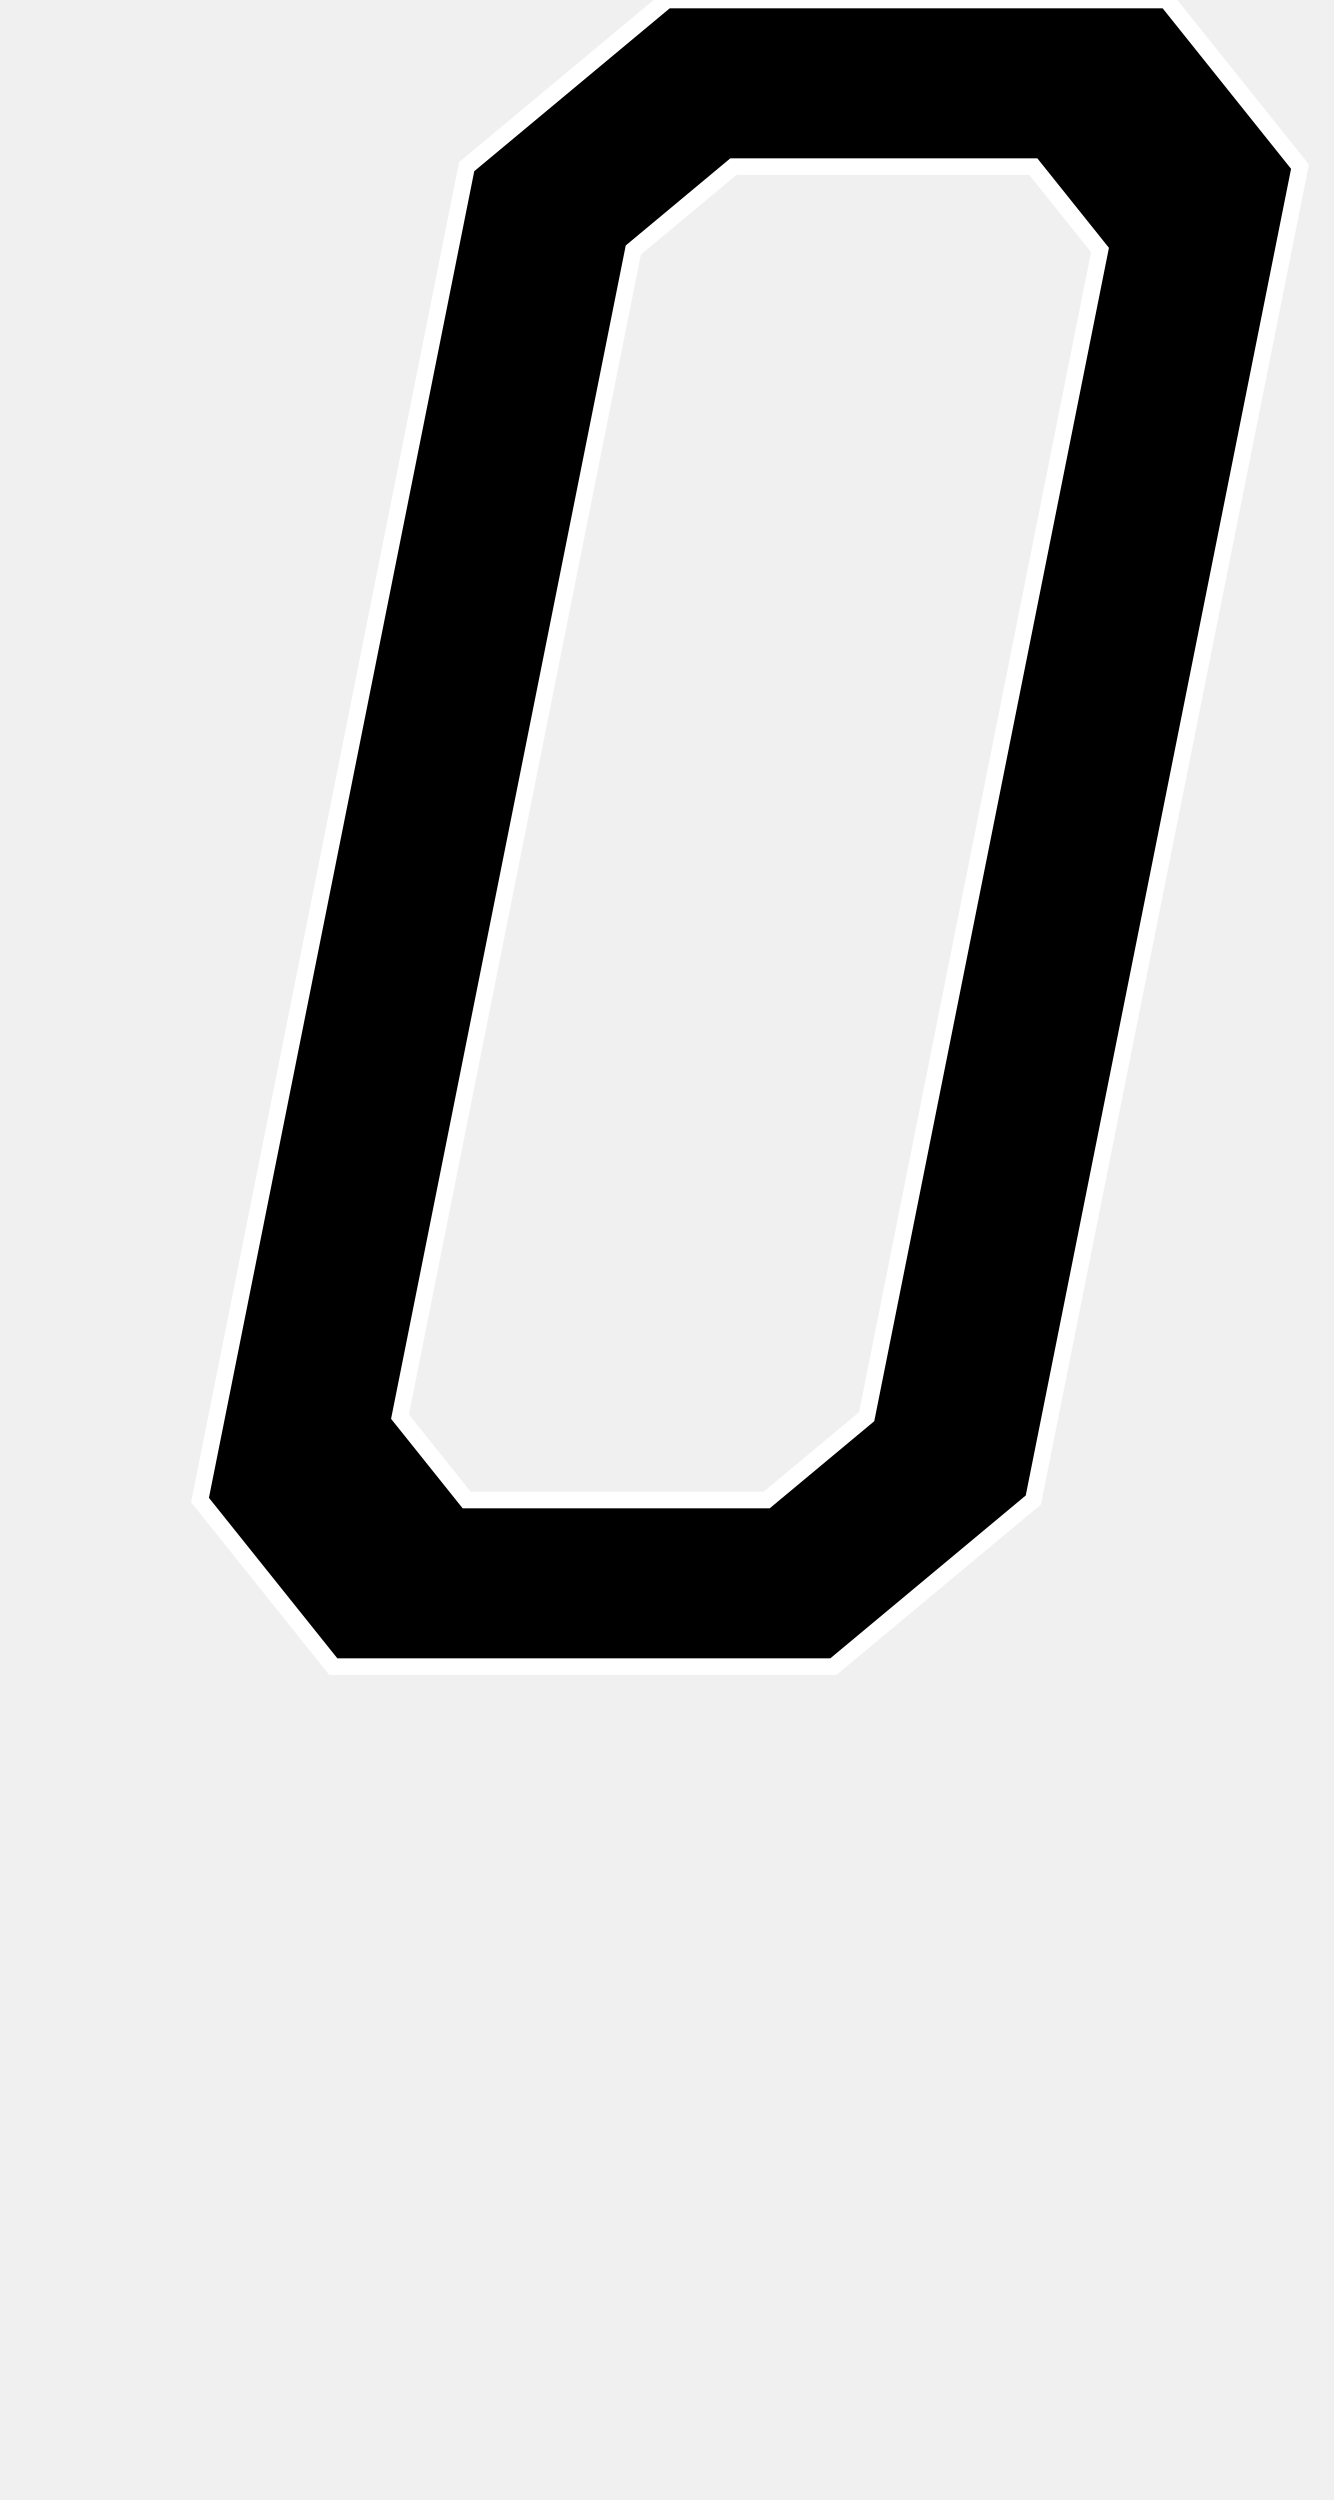
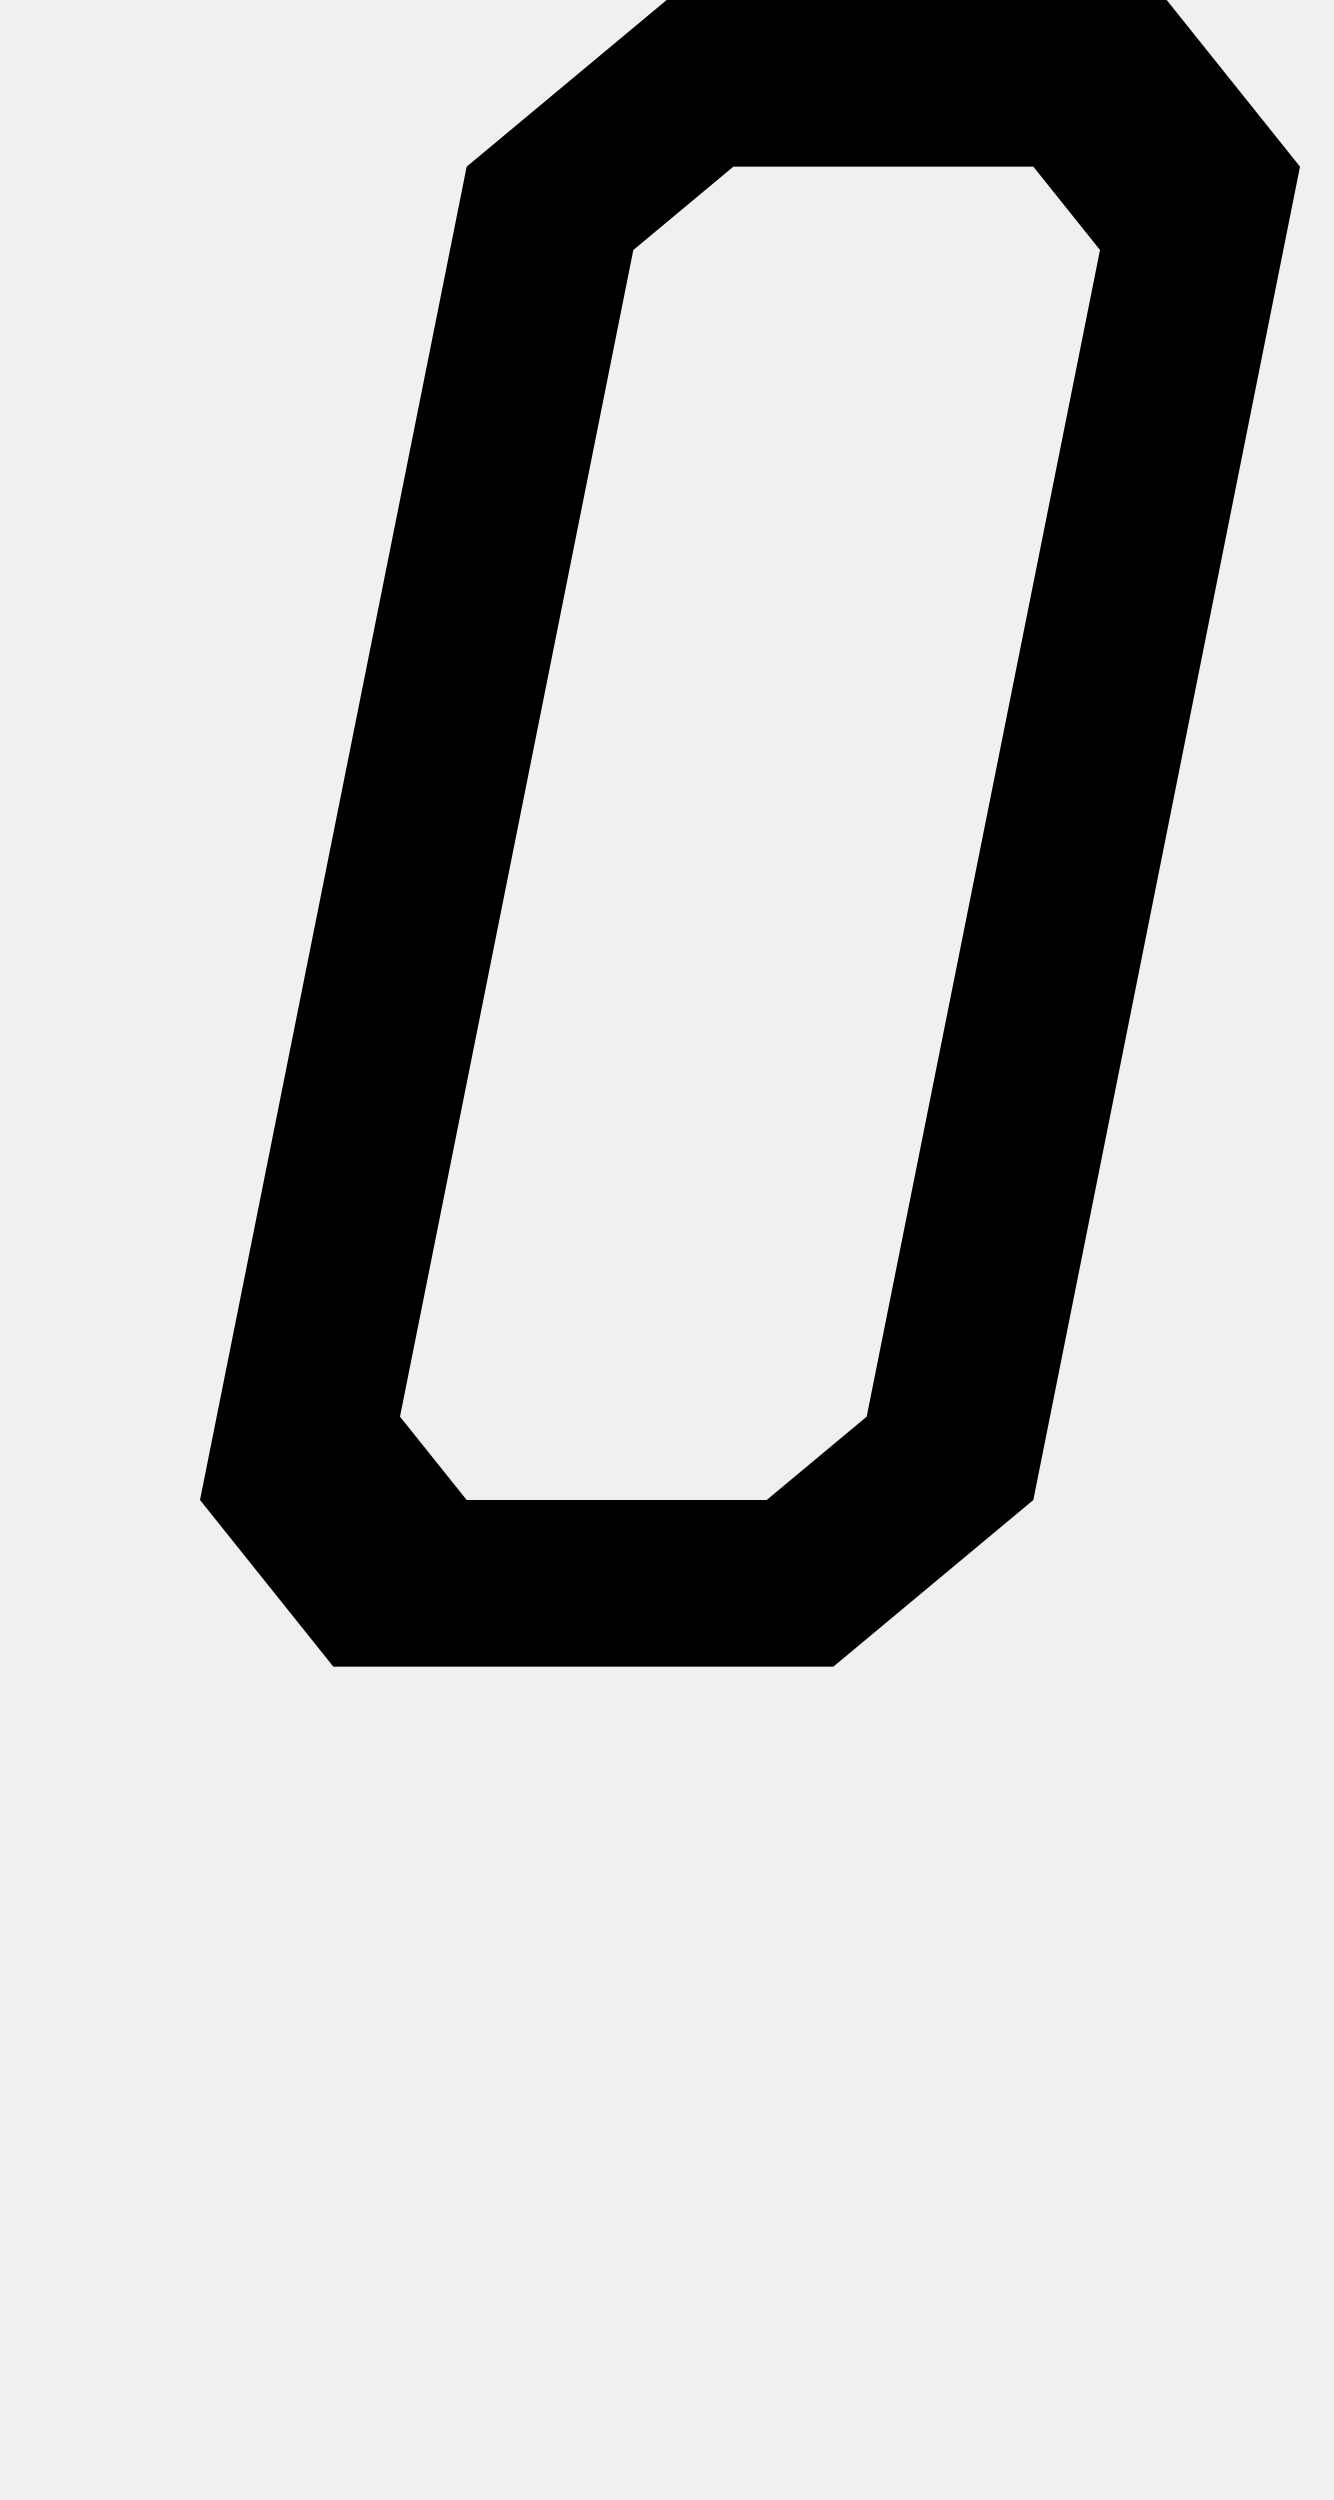
<svg xmlns="http://www.w3.org/2000/svg" viewBox="0 0 80 150" version="1.1">
-   <path d="   M 0,0   m 30,0   m 10,0   h 30   l 8,10   l -16,80   l -12,10   h -30   l -8,-10   l 16,-80   z   m 4,10   h 18   l 4,5   l -14,70   l -6,5   h -18   l -4,-5   l 14,-70   z   " fill="#000000" fill-rule="evenodd" stroke="#ffffff" stroke-width="1" />
+   <path d="   M 0,0   m 30,0   m 10,0   h 30   l 8,10   l -16,80   l -12,10   h -30   l -8,-10   l 16,-80   z   m 4,10   h 18   l 4,5   l -14,70   l -6,5   h -18   l -4,-5   l 14,-70   z   " fill="#000000" fill-rule="evenodd" stroke="none" />
</svg>
